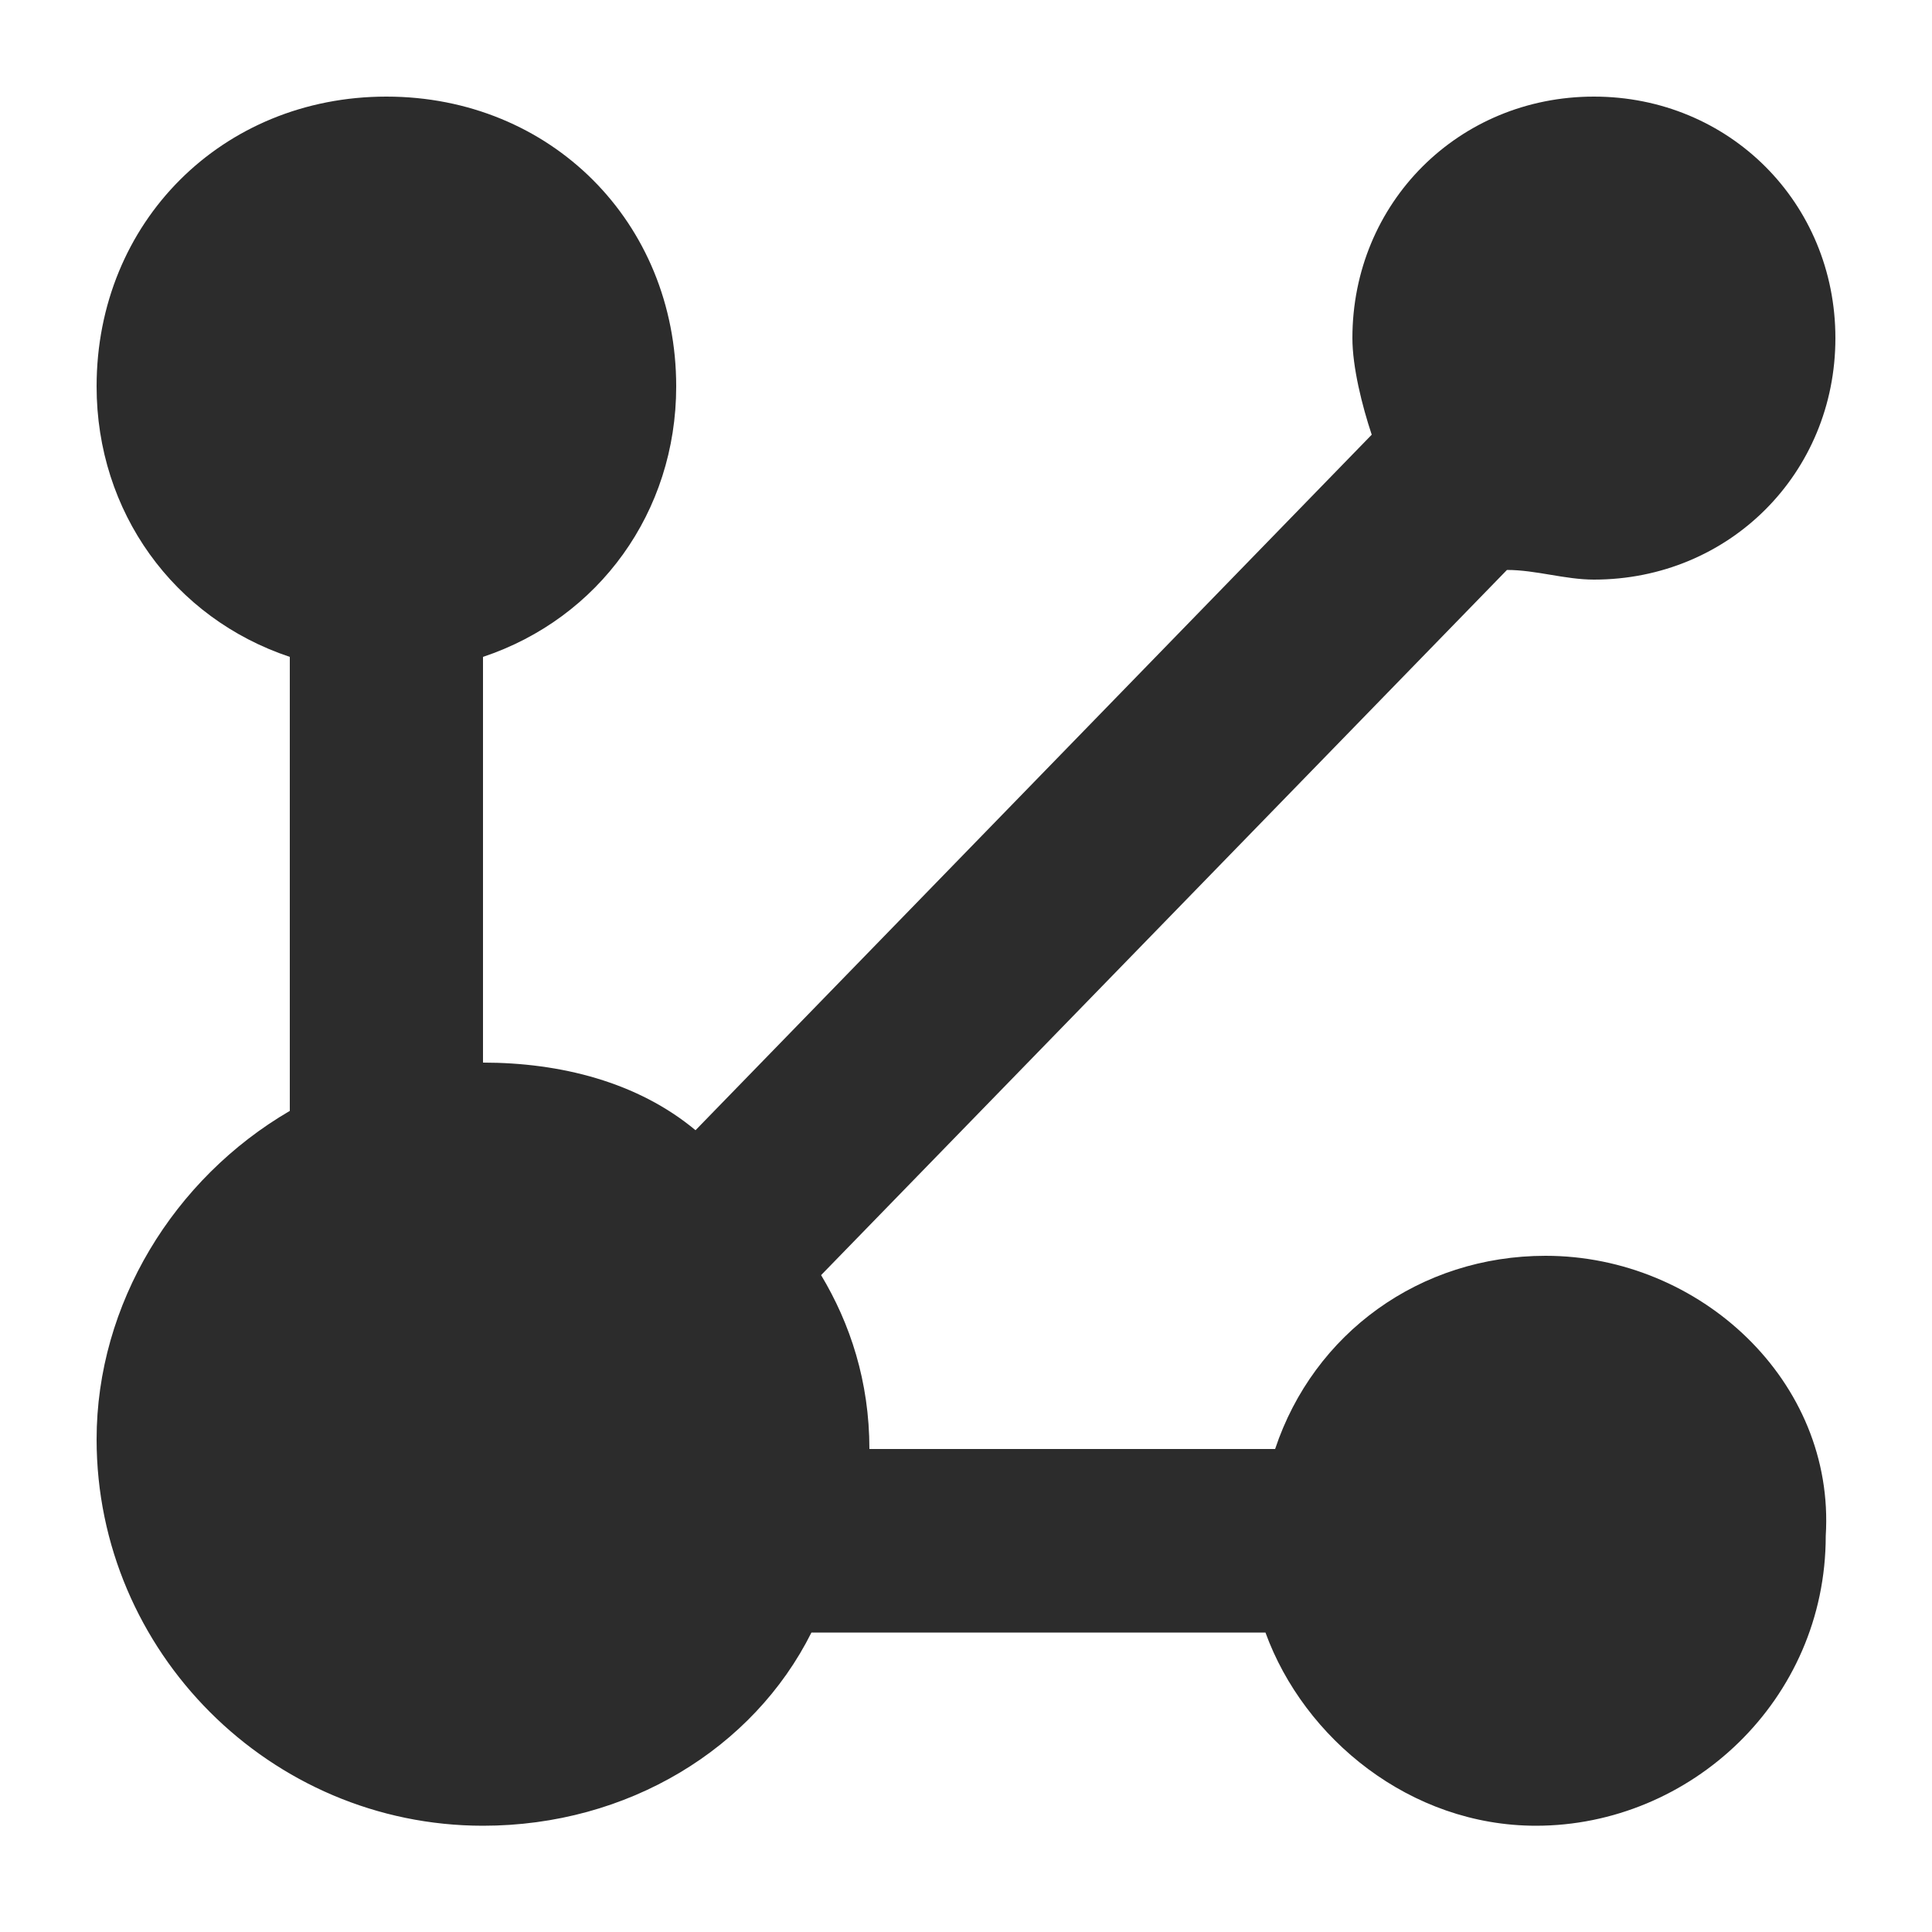
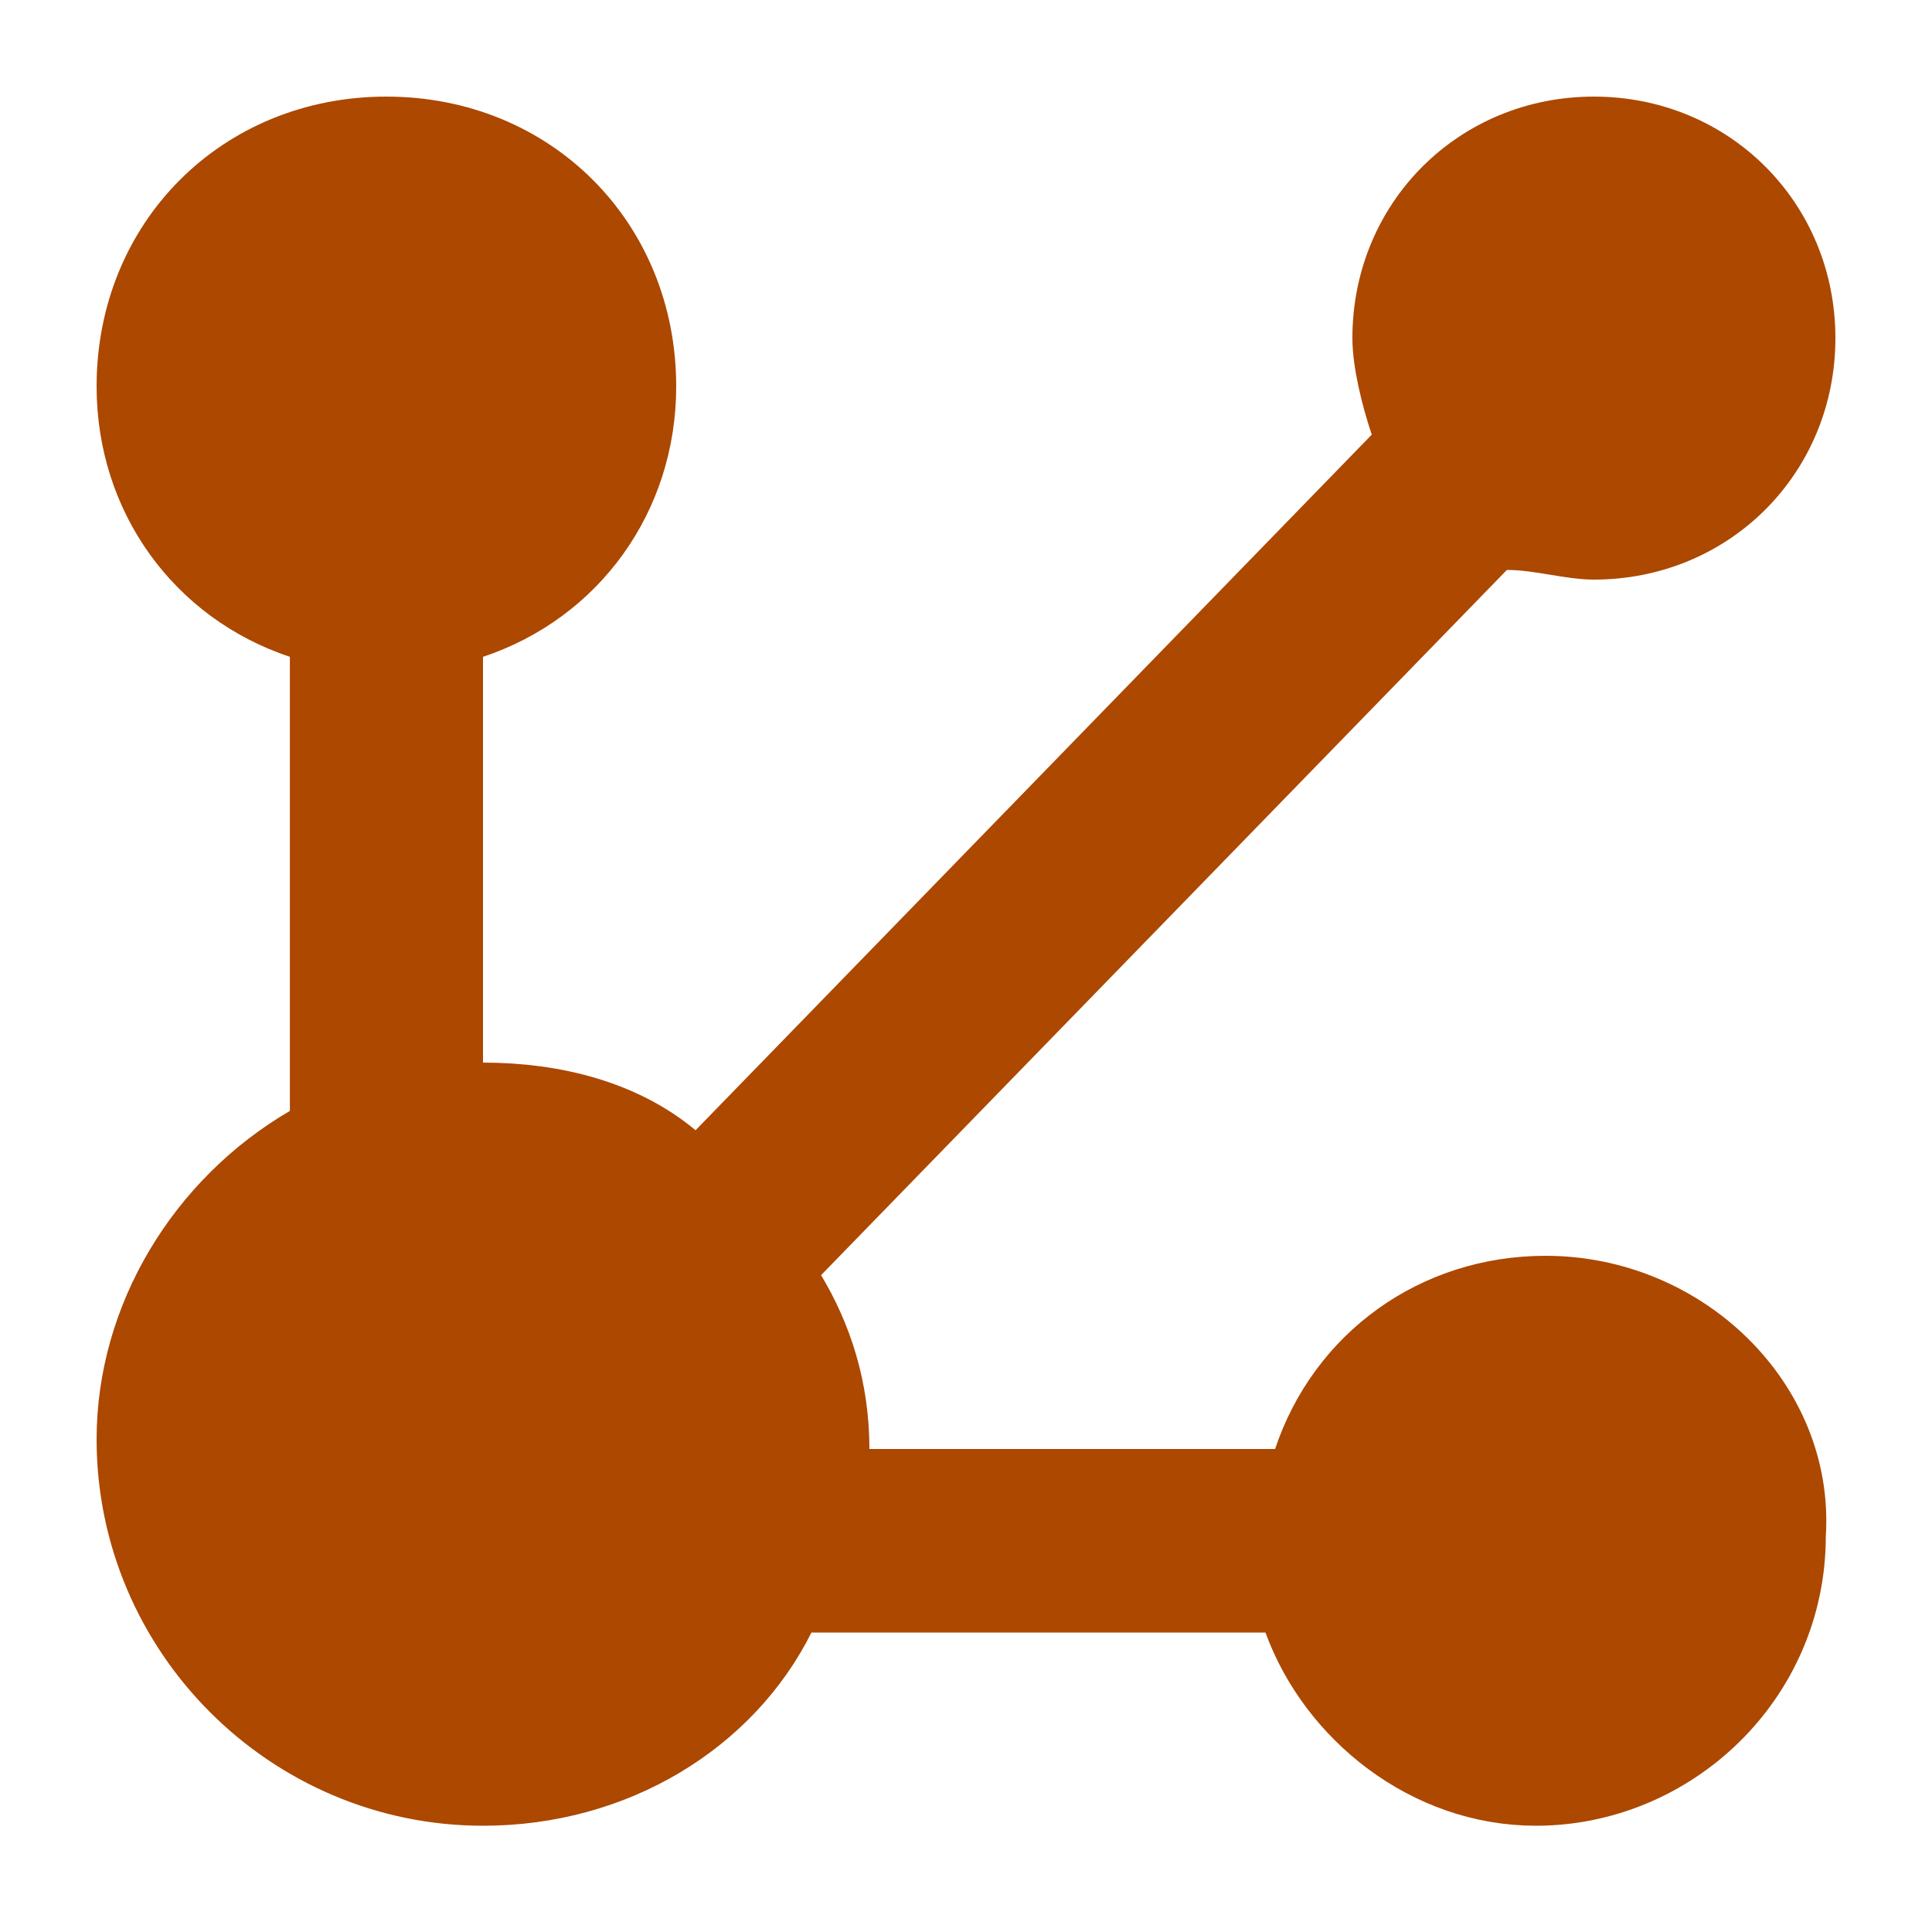
<svg xmlns="http://www.w3.org/2000/svg" width="24" height="24" viewBox="0 0 24 24" fill="none">
-   <path d="M19.2 15.6C17.64 15.6 16.32 16.56 15.84 18H10.8C10.8 17.16 10.56 16.44 10.2 15.84L18.72 7.08C19.08 7.08 19.44 7.2 19.8 7.2C21.48 7.2 22.8 5.88 22.8 4.2C22.8 2.52 21.48 1.2 19.8 1.2C18.12 1.2 16.8 2.52 16.8 4.2C16.8 4.56 16.92 5.04 17.04 5.4L8.64 14.04C7.92 13.44 6.96 13.2 6 13.2V8.16C7.44 7.68 8.4 6.36 8.4 4.8C8.4 2.76 6.84 1.2 4.8 1.2C2.76 1.2 1.2 2.76 1.2 4.8C1.2 6.36 2.16 7.68 3.6 8.16V13.8C2.16 14.64 1.2 16.2 1.2 17.88C1.2 20.52 3.36 22.68 6 22.68C7.8 22.68 9.36 21.72 10.08 20.28H15.72C16.2 21.6 17.52 22.68 19.08 22.68C21 22.68 22.68 21.12 22.68 19.08C22.8 17.16 21.12 15.6 19.2 15.6Z" fill="#2C2C2C" />
+   <path d="M4.101 7.8L3.759 7.685C2.524 7.274 1.7 6.146 1.7 4.8C1.7 3.036 3.036 1.7 4.8 1.7C6.564 1.7 7.9 3.036 7.9 4.8C7.9 6.146 7.076 7.274 5.842 7.685L5.5 7.8V13.7H6C6.886 13.7 7.718 13.922 8.32 14.424L8.676 14.72L8.999 14.389L17.398 5.749L17.61 5.53L17.515 5.242C17.399 4.896 17.3 4.478 17.3 4.2C17.3 2.796 18.396 1.7 19.8 1.7C21.204 1.7 22.3 2.796 22.3 4.2C22.3 5.604 21.204 6.7 19.8 6.7C19.669 6.7 19.53 6.678 19.343 6.647C19.17 6.619 18.948 6.58 18.72 6.58H18.509L18.361 6.731L9.842 15.491L9.573 15.767L9.771 16.098C10.09 16.628 10.3 17.26 10.3 18V18.5H16.2L16.314 18.158C16.726 16.924 17.854 16.1 19.2 16.1C20.874 16.1 22.281 17.457 22.182 19.049L22.181 19.064V19.08C22.181 20.833 20.735 22.18 19.08 22.18C17.753 22.18 16.607 21.254 16.19 20.109L16.07 19.78H9.771L9.633 20.056C9.003 21.316 7.623 22.18 6 22.18C3.636 22.18 1.7 20.244 1.7 17.88C1.7 16.39 2.556 14.989 3.853 14.232L4.101 14.087V7.8Z" fill="#AC4800" stroke="#AC4800" />
</svg>
